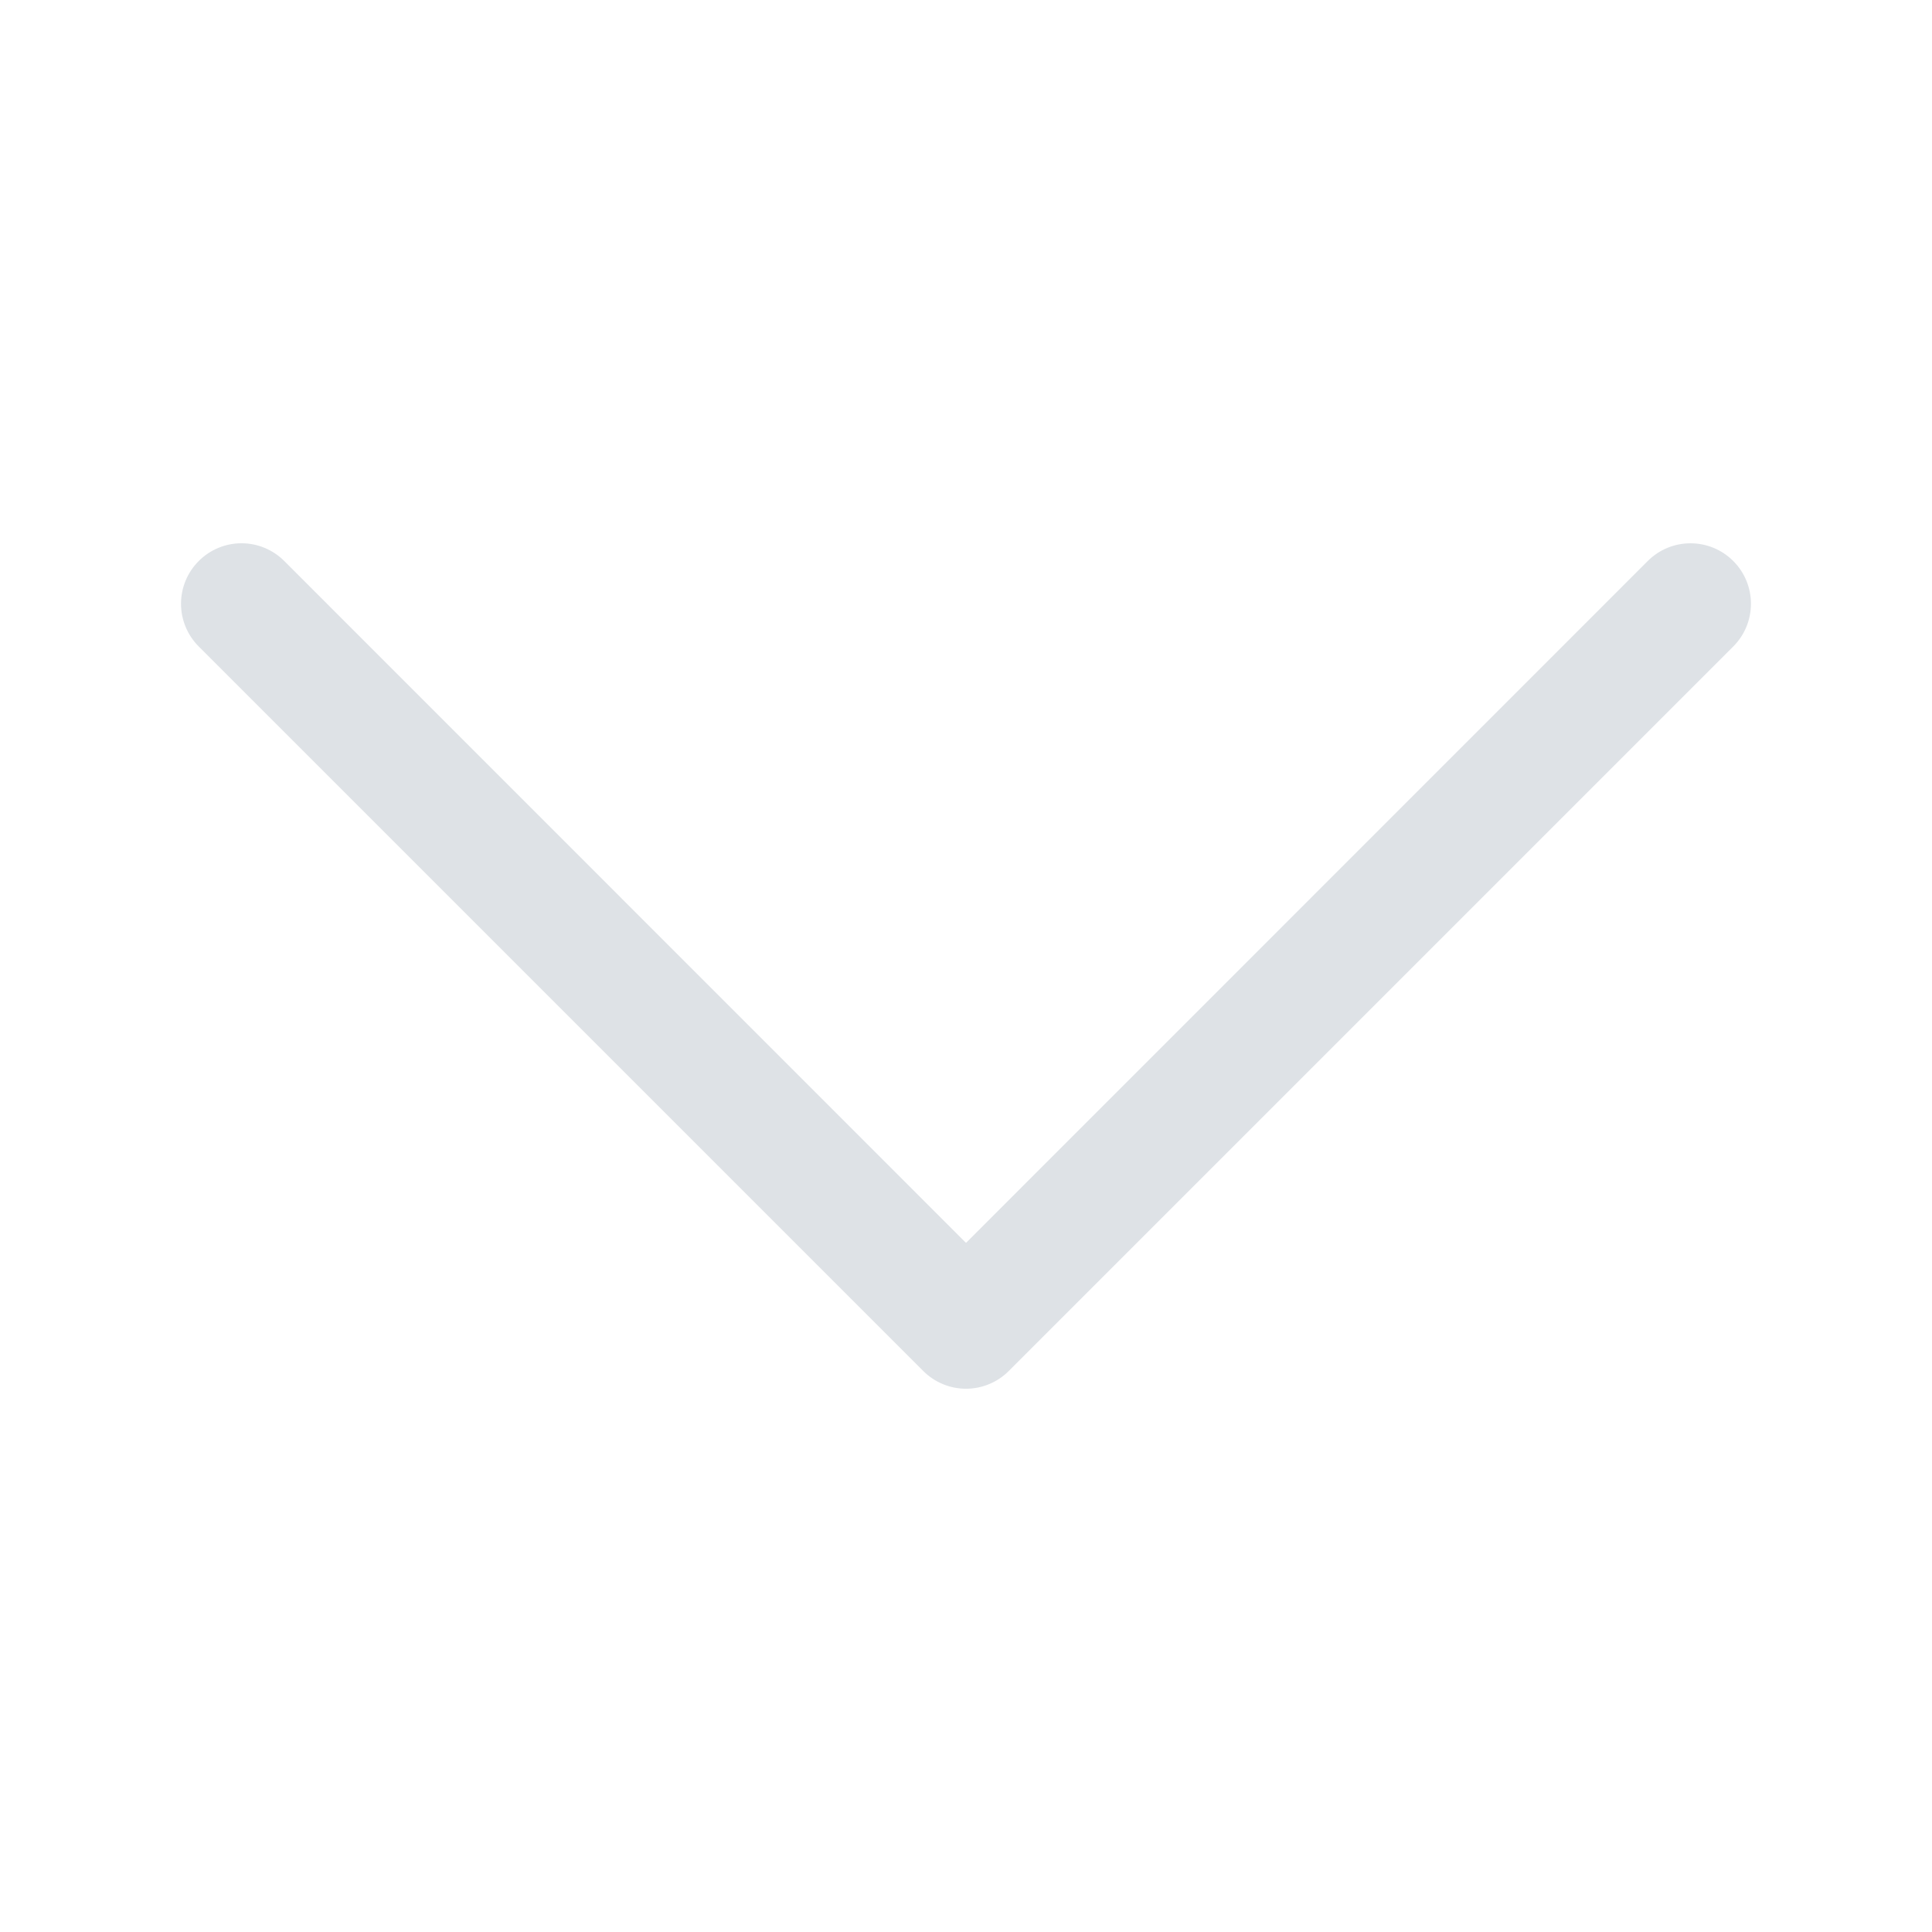
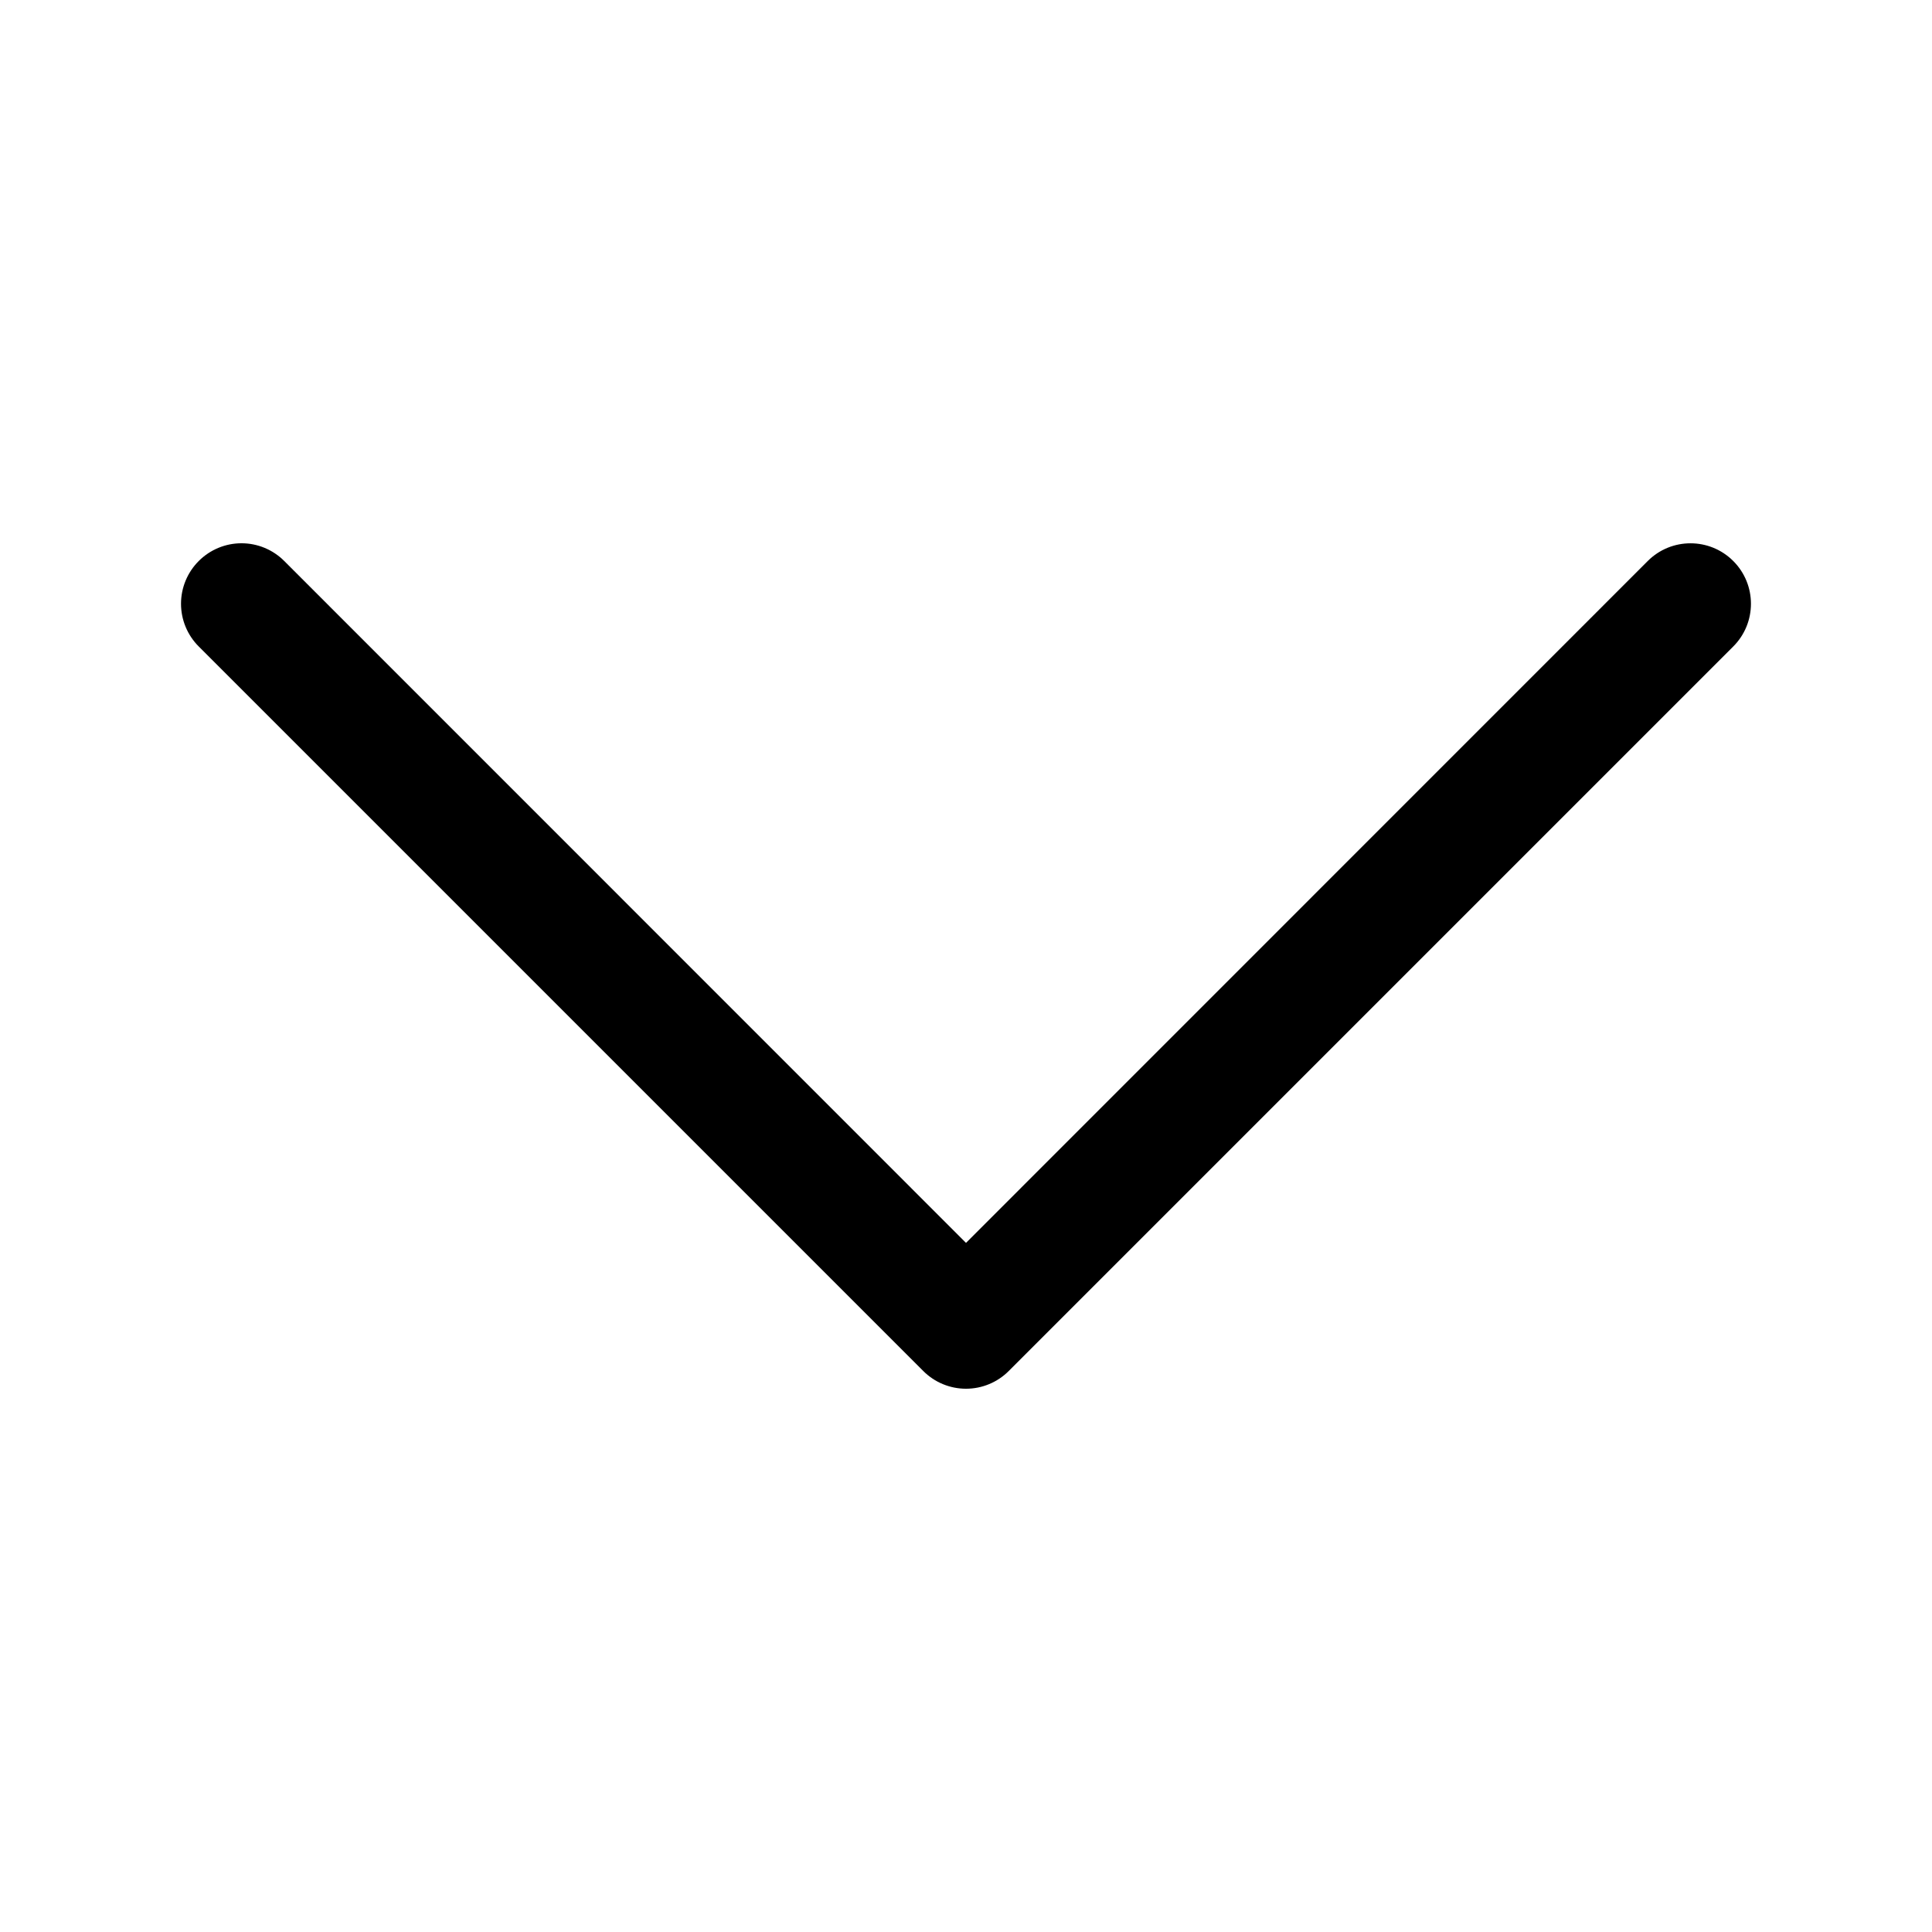
- <svg xmlns="http://www.w3.org/2000/svg" viewBox="0 0 16 16" fill="#dee2e6">
+ <svg xmlns="http://www.w3.org/2000/svg" viewBox="0 0 16 16" fill="{{ .accordion_icon_active_color_dark }}">
  <path fill-rule="evenodd" d="M1.646 4.646a.5.5 0 0 1 .708 0L8 10.293l5.646-5.647a.5.5 0 0 1 .708.708l-6 6a.5.5 0 0 1-.708 0l-6-6a.5.5 0 0 1 0-.708z" />
</svg>
